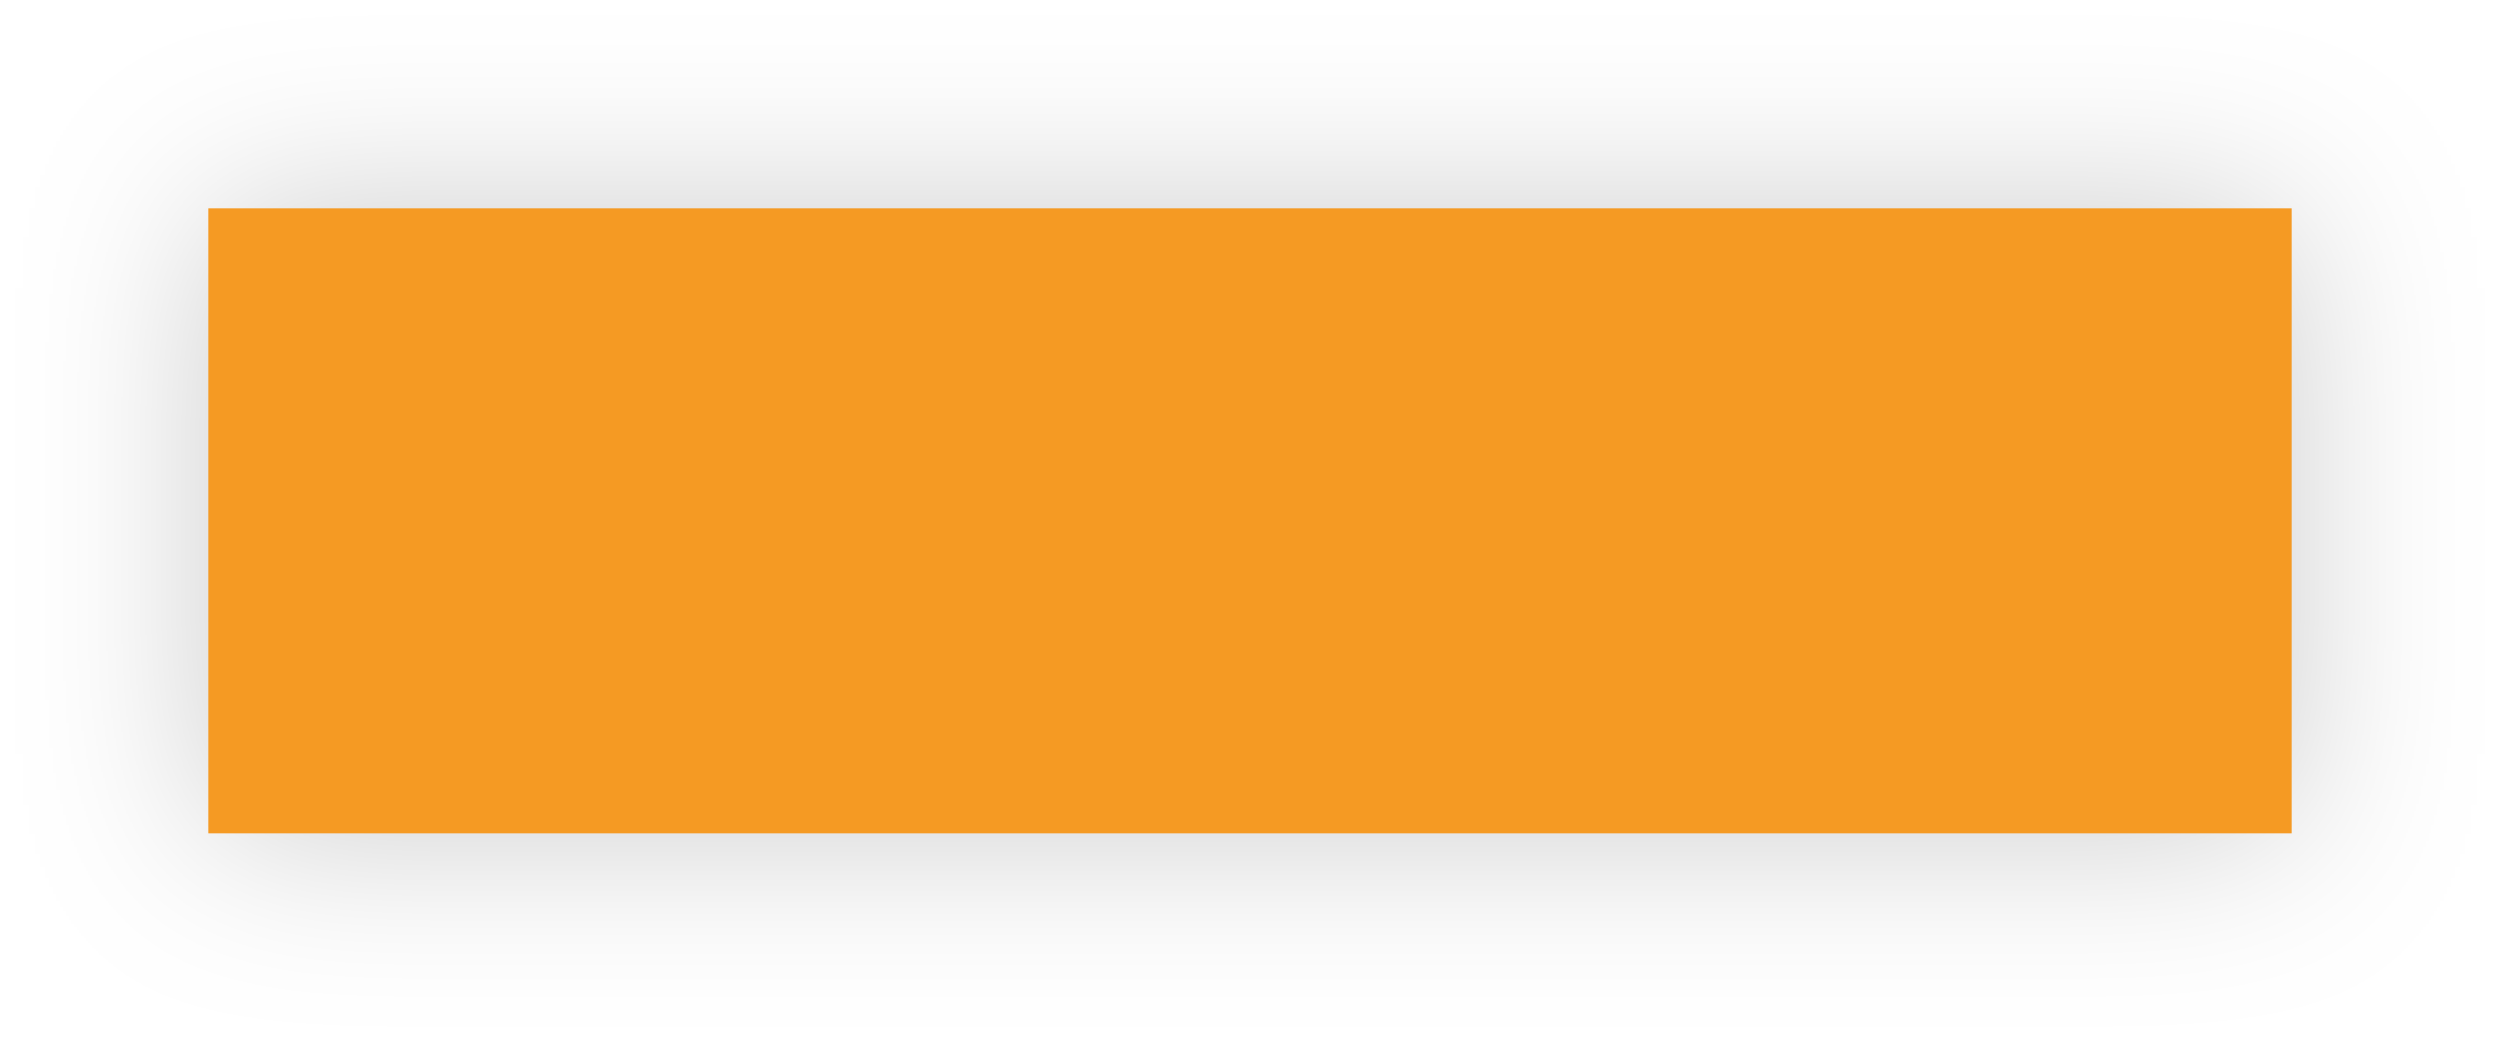
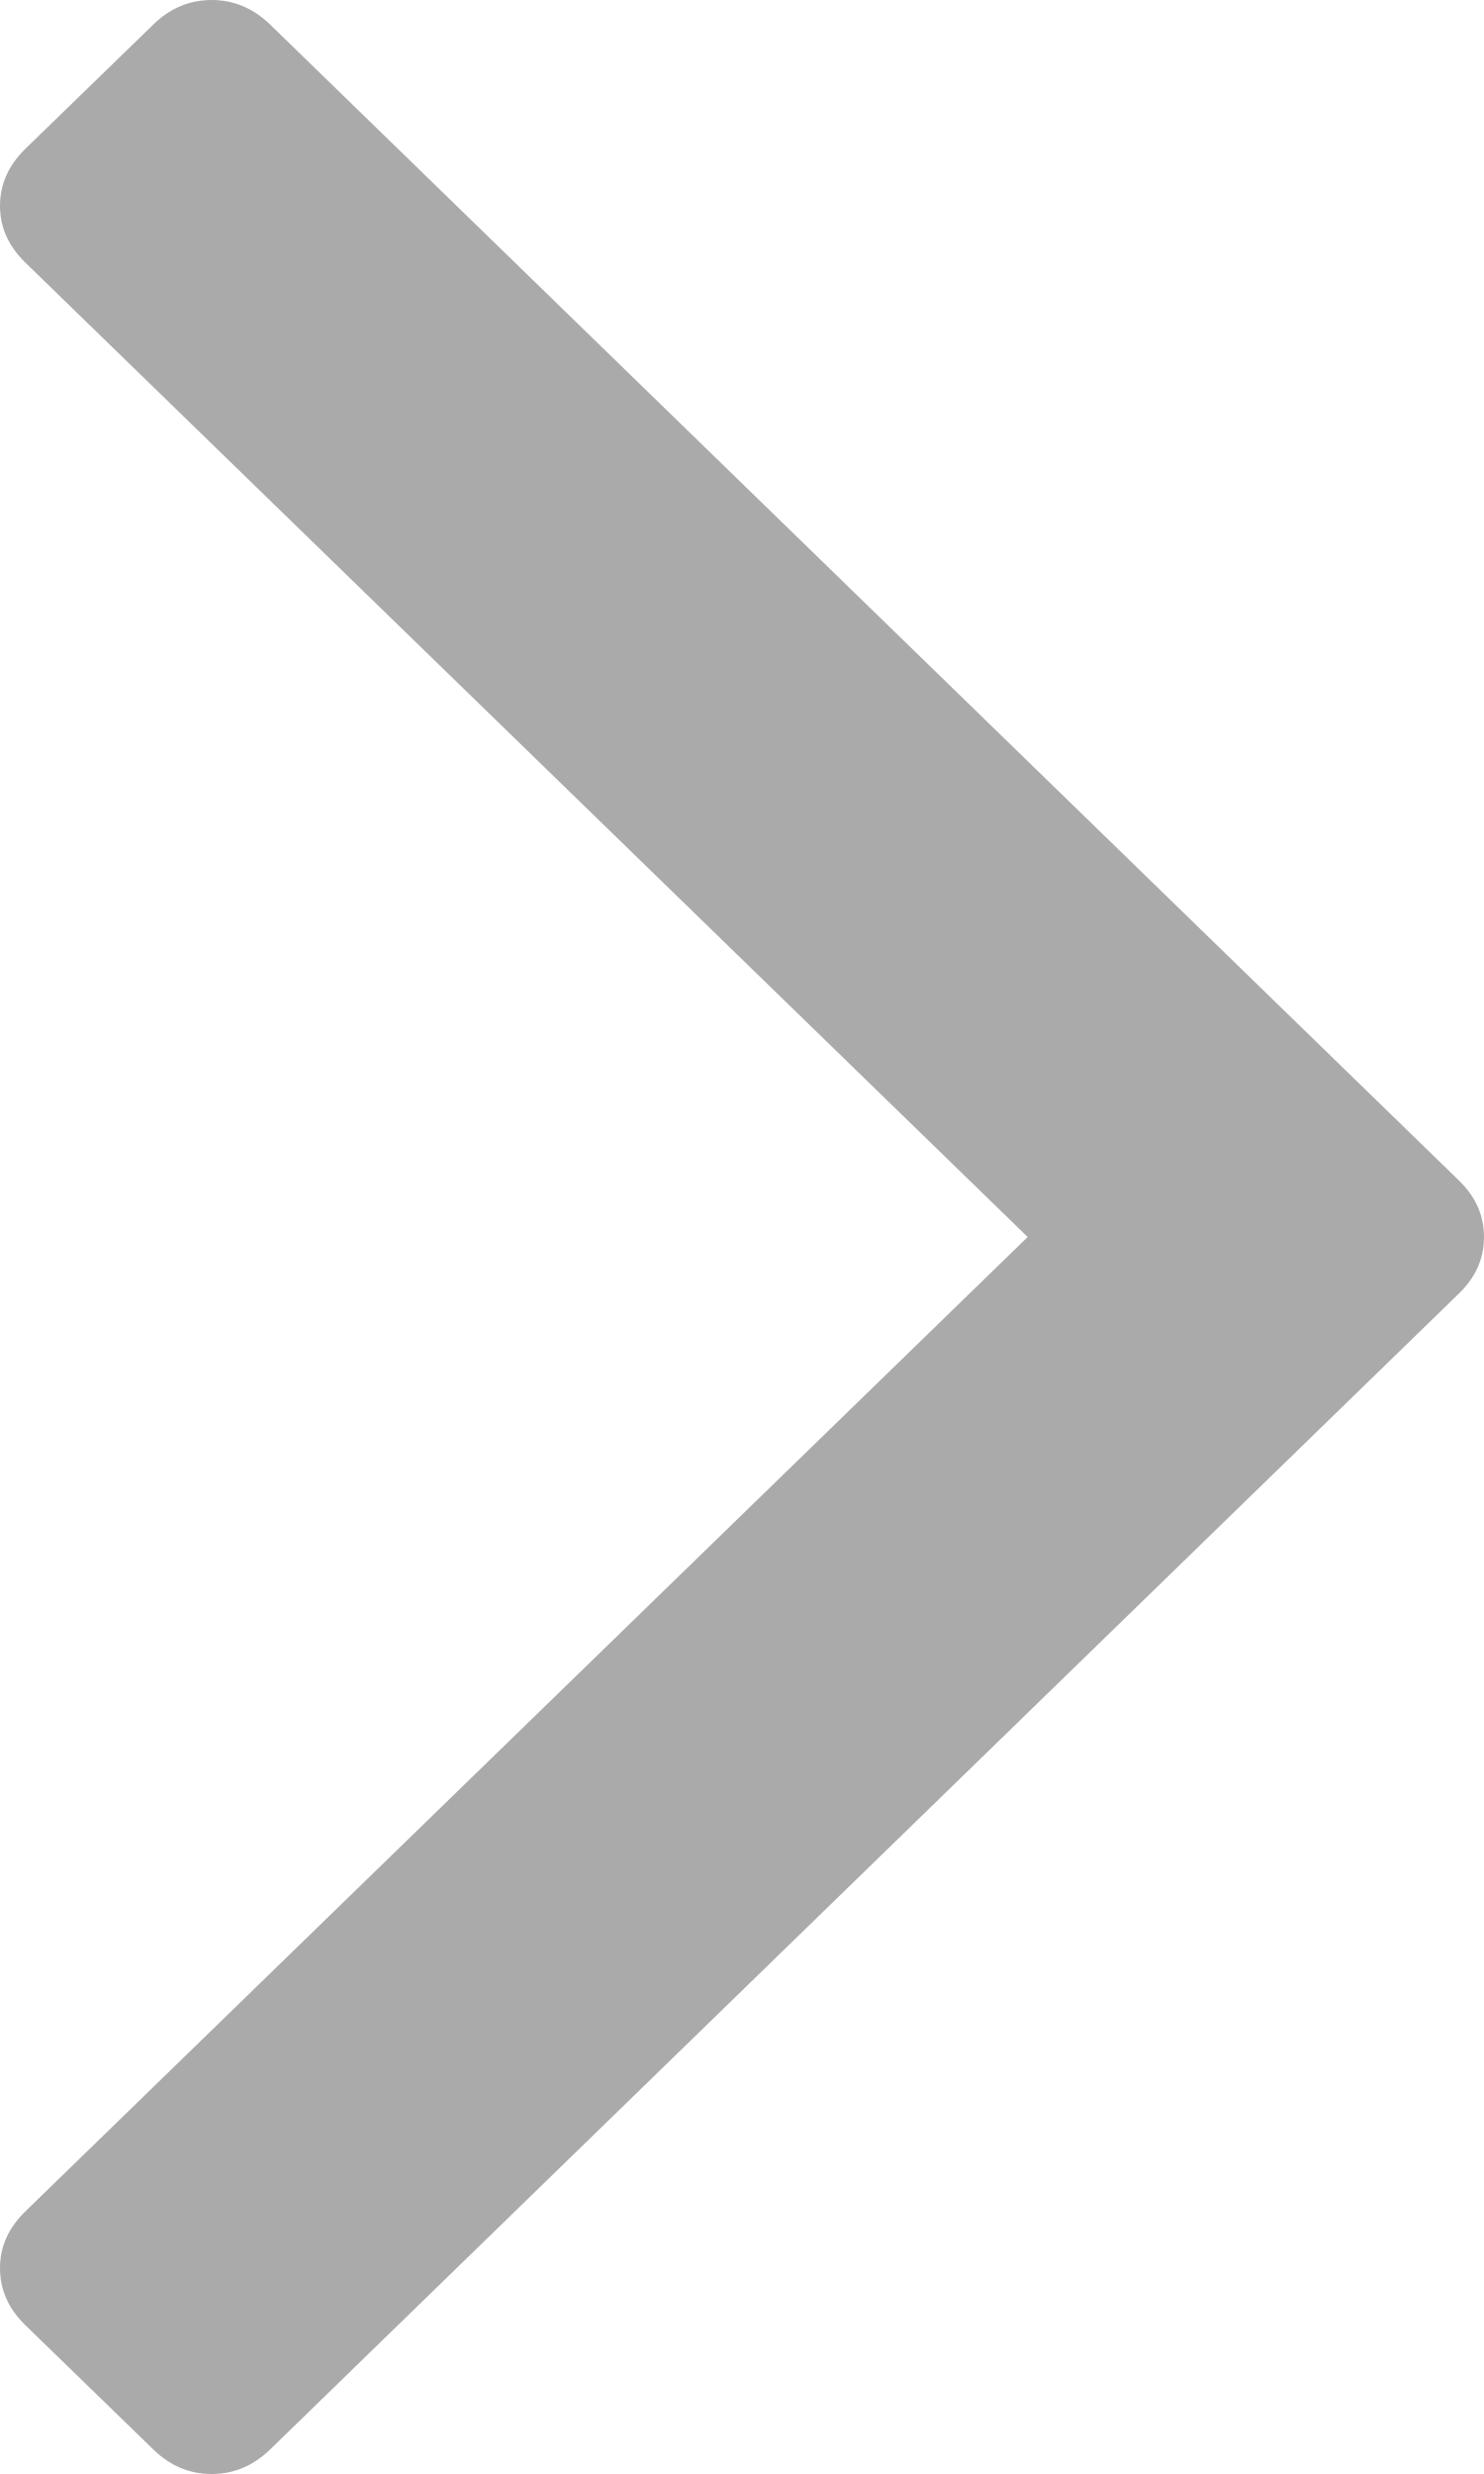
- <svg xmlns="http://www.w3.org/2000/svg" xmlns:xlink="http://www.w3.org/1999/xlink" version="1.1" width="108px" height="45px">
-   <defs>
-     <filter x="6px" y="-4px" width="108px" height="45px" filterUnits="userSpaceOnUse" id="filter44">
-       <feOffset dx="0" dy="0" in="SourceAlpha" result="shadowOffsetInner" />
-       <feGaussianBlur stdDeviation="4" in="shadowOffsetInner" result="shadowGaussian" />
-       <feComposite in2="shadowGaussian" operator="atop" in="SourceAlpha" result="shadowComposite" />
-       <feColorMatrix type="matrix" values="0 0 0 0 0  0 0 0 0 0  0 0 0 0 0  0 0 0 0.2 0  " in="shadowComposite" />
-     </filter>
-     <g id="widget45">
-       <path d="M 15 5  L 105 5  L 105 32  L 15 32  L 15 5  Z " fill-rule="nonzero" fill="#f59a23" stroke="none" />
-     </g>
-   </defs>
-   <g transform="matrix(1 0 0 1 -6 4 )">
-     <use xlink:href="#widget45" filter="url(#filter44)" />
-     <use xlink:href="#widget45" />
+ <svg xmlns="http://www.w3.org/2000/svg" version="1.1" width="6px" height="10px">
+   <g transform="matrix(1 0 0 1 -1278 -473 )">
+     <path d="M 5.897 4.77  C 5.966 4.836  6 4.913  6 5  C 6 5.087  5.966 5.164  5.897 5.23  L 1.093 9.9  C 1.024 9.967  0.945 10  0.856 10  C 0.766 10  0.687 9.967  0.619 9.9  L 0.103 9.399  C 0.034 9.332  0 9.255  0 9.168  C 0 9.081  0.034 9.005  0.103 8.938  L 4.155 5  L 0.103 1.062  C 0.034 0.995  0 0.919  0 0.832  C 0 0.745  0.034 0.668  0.103 0.601  L 0.619 0.1  C 0.687 0.033  0.766 0  0.856 0  C 0.945 0  1.024 0.033  1.093 0.1  L 5.897 4.77  Z " fill-rule="nonzero" fill="#aaaaaa" stroke="none" transform="matrix(1 0 0 1 1278 473 )" />
  </g>
</svg>
